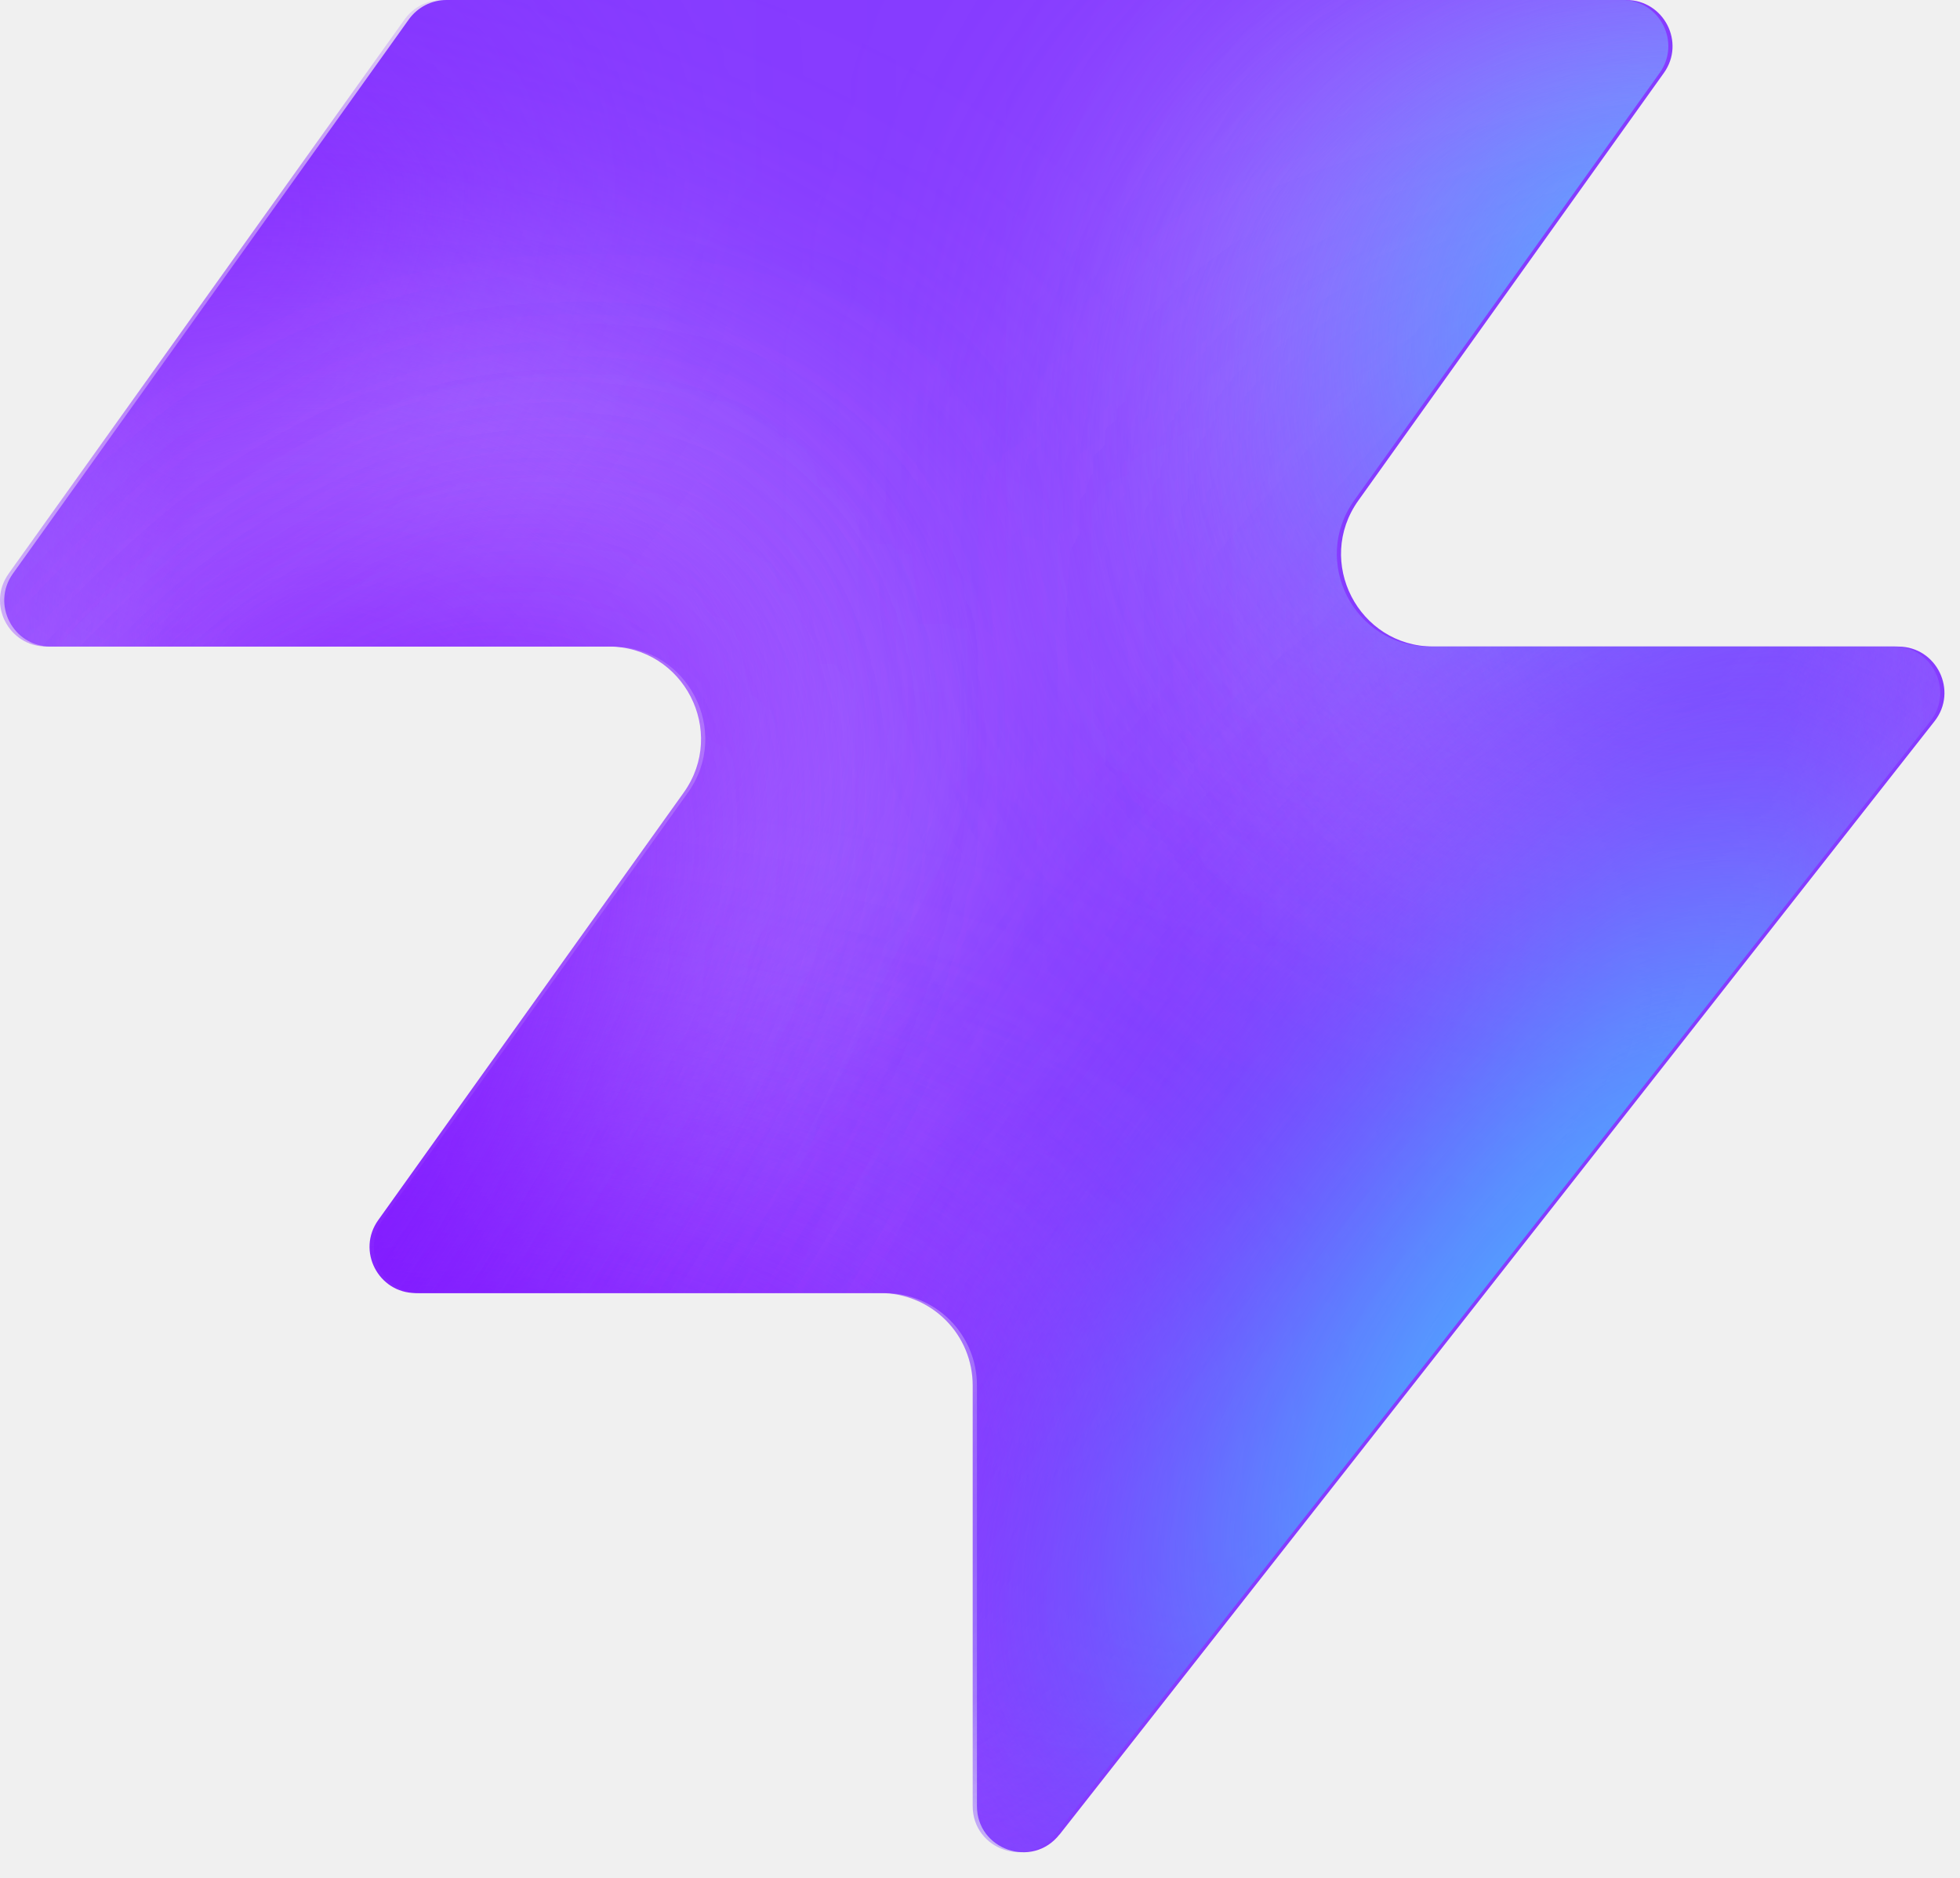
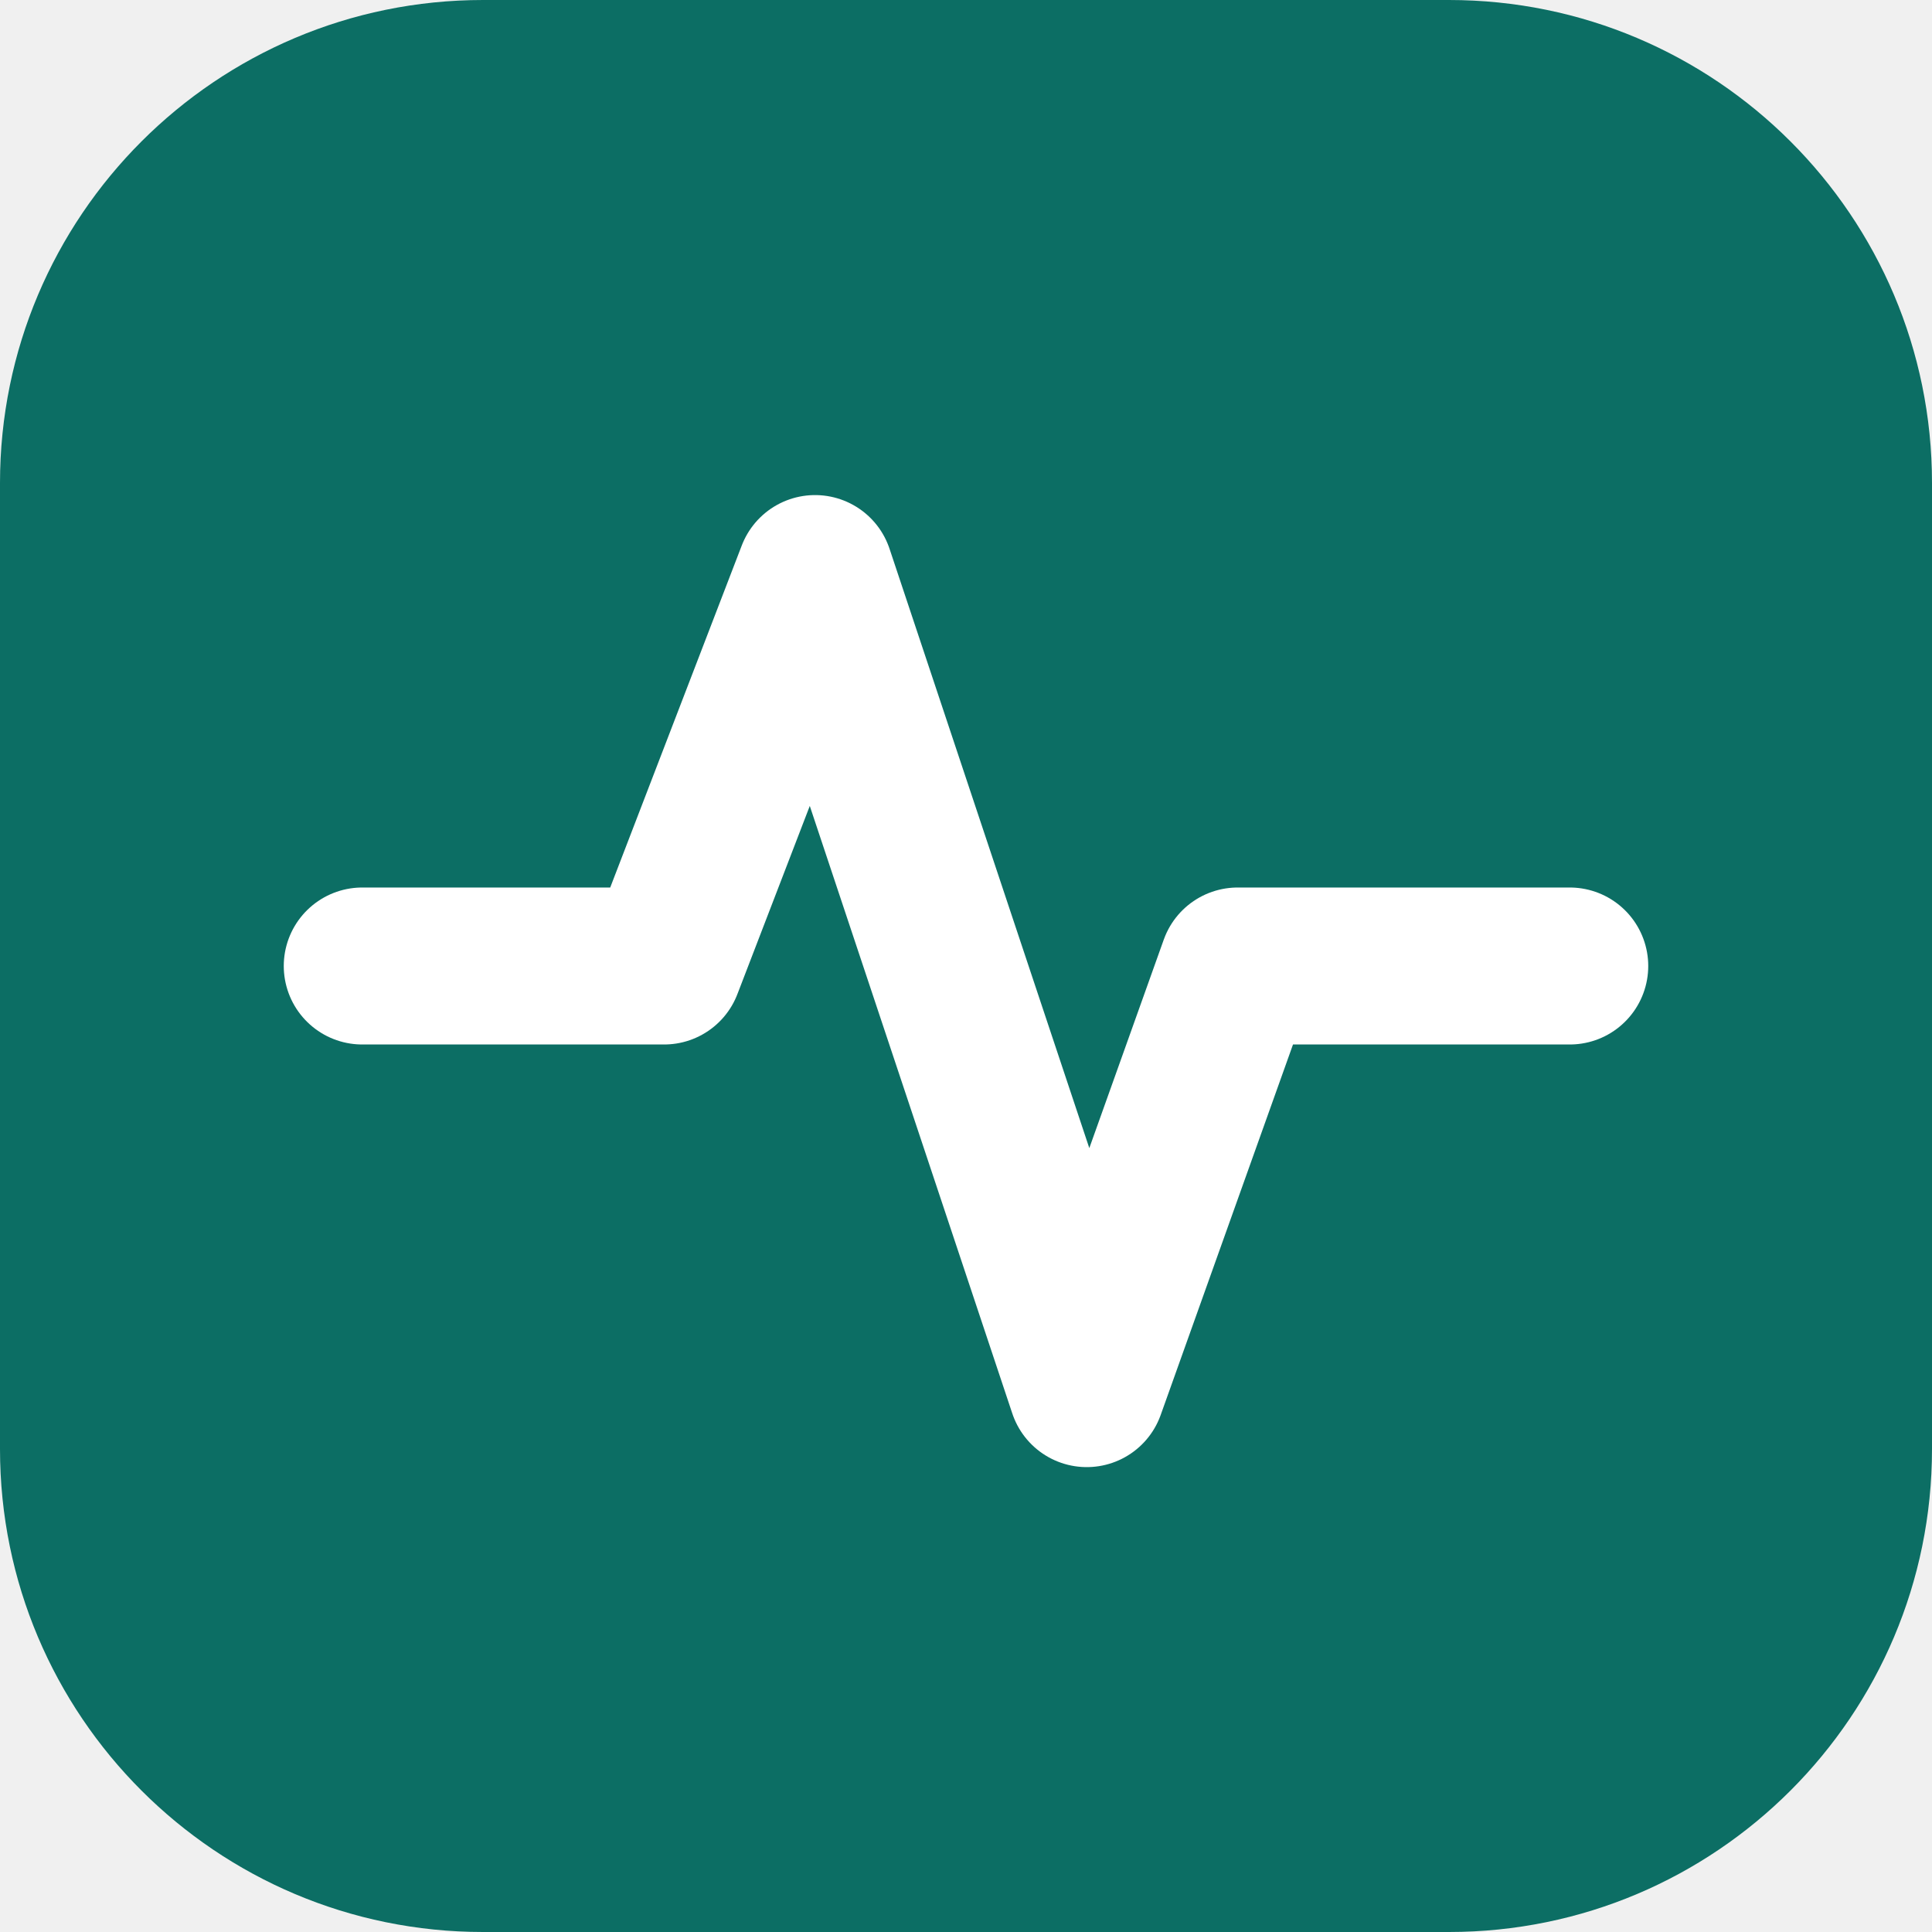
- <svg xmlns="http://www.w3.org/2000/svg" width="48" height="46" fill="none" viewBox="0 0 48 46">
-   <path fill="#863bff" d="M25.946 44.938c-.664.845-2.021.375-2.021-.698V33.937a2.26 2.26 0 0 0-2.262-2.262H10.287c-.92 0-1.456-1.04-.92-1.788l7.48-10.471c1.07-1.497 0-3.578-1.842-3.578H1.237c-.92 0-1.456-1.04-.92-1.788L10.013.474c.214-.297.556-.474.92-.474h28.894c.92 0 1.456 1.04.92 1.788l-7.48 10.471c-1.07 1.498 0 3.579 1.842 3.579h11.377c.943 0 1.473 1.088.89 1.83L25.947 44.94z" style="fill:#863bff;fill:color(display-p3 .525 .23 1);fill-opacity:1" />
-   <mask id="a" width="48" height="46" x="0" y="0" maskUnits="userSpaceOnUse" style="mask-type:alpha">
-     <path fill="#000" d="M25.842 44.938c-.664.844-2.021.375-2.021-.698V33.937a2.26 2.26 0 0 0-2.262-2.262H10.183c-.92 0-1.456-1.04-.92-1.788l7.48-10.471c1.07-1.498 0-3.579-1.842-3.579H1.133c-.92 0-1.456-1.04-.92-1.787L9.91.473c.214-.297.556-.474.92-.474h28.894c.92 0 1.456 1.04.92 1.788l-7.48 10.471c-1.07 1.498 0 3.578 1.842 3.578h11.377c.943 0 1.473 1.088.89 1.832L25.843 44.94z" style="fill:#000;fill-opacity:1" />
-   </mask>
-   <g mask="url(#a)">
-     <g filter="url(#b)">
-       <ellipse cx="5.508" cy="14.704" fill="#ede6ff" rx="5.508" ry="14.704" style="fill:#ede6ff;fill:color(display-p3 .927 .903 1);fill-opacity:1" transform="matrix(.00324 1 1 -.00324 -4.47 31.516)" />
-     </g>
-     <g filter="url(#c)">
-       <ellipse cx="10.399" cy="29.851" fill="#ede6ff" rx="10.399" ry="29.851" style="fill:#ede6ff;fill:color(display-p3 .927 .903 1);fill-opacity:1" transform="matrix(.00324 1 1 -.00324 -39.328 7.883)" />
-     </g>
-     <g filter="url(#d)">
-       <ellipse cx="5.508" cy="30.487" fill="#7e14ff" rx="5.508" ry="30.487" style="fill:#7e14ff;fill:color(display-p3 .492 .077 1);fill-opacity:1" transform="rotate(89.814 -25.913 -14.639)scale(1 -1)" />
-     </g>
-     <g filter="url(#e)">
-       <ellipse cx="5.508" cy="30.599" fill="#7e14ff" rx="5.508" ry="30.599" style="fill:#7e14ff;fill:color(display-p3 .492 .077 1);fill-opacity:1" transform="rotate(89.814 -32.644 -3.334)scale(1 -1)" />
-     </g>
-     <g filter="url(#f)">
-       <ellipse cx="5.508" cy="30.599" fill="#7e14ff" rx="5.508" ry="30.599" style="fill:#7e14ff;fill:color(display-p3 .492 .077 1);fill-opacity:1" transform="matrix(.00324 1 1 -.00324 -34.34 30.47)" />
-     </g>
-     <g filter="url(#g)">
-       <ellipse cx="14.072" cy="22.078" fill="#ede6ff" rx="14.072" ry="22.078" style="fill:#ede6ff;fill:color(display-p3 .927 .903 1);fill-opacity:1" transform="rotate(93.35 24.506 48.493)scale(-1 1)" />
-     </g>
-     <g filter="url(#h)">
-       <ellipse cx="3.47" cy="21.501" fill="#7e14ff" rx="3.47" ry="21.501" style="fill:#7e14ff;fill:color(display-p3 .492 .077 1);fill-opacity:1" transform="rotate(89.009 28.708 47.59)scale(-1 1)" />
-     </g>
-     <g filter="url(#i)">
-       <ellipse cx="3.47" cy="21.501" fill="#7e14ff" rx="3.47" ry="21.501" style="fill:#7e14ff;fill:color(display-p3 .492 .077 1);fill-opacity:1" transform="rotate(89.009 28.708 47.59)scale(-1 1)" />
-     </g>
-     <g filter="url(#j)">
-       <ellipse cx=".387" cy="8.972" fill="#7e14ff" rx="4.407" ry="29.108" style="fill:#7e14ff;fill:color(display-p3 .492 .077 1);fill-opacity:1" transform="rotate(39.51 .387 8.972)" />
-     </g>
-     <g filter="url(#k)">
-       <ellipse cx="47.523" cy="-6.092" fill="#7e14ff" rx="4.407" ry="29.108" style="fill:#7e14ff;fill:color(display-p3 .492 .077 1);fill-opacity:1" transform="rotate(37.892 47.523 -6.092)" />
-     </g>
-     <g filter="url(#l)">
-       <ellipse cx="41.412" cy="6.333" fill="#47bfff" rx="5.971" ry="9.665" style="fill:#47bfff;fill:color(display-p3 .28 .748 1);fill-opacity:1" transform="rotate(37.892 41.412 6.333)" />
-     </g>
-     <g filter="url(#m)">
-       <ellipse cx="-1.879" cy="38.332" fill="#7e14ff" rx="4.407" ry="29.108" style="fill:#7e14ff;fill:color(display-p3 .492 .077 1);fill-opacity:1" transform="rotate(37.892 -1.88 38.332)" />
-     </g>
-     <g filter="url(#n)">
-       <ellipse cx="-1.879" cy="38.332" fill="#7e14ff" rx="4.407" ry="29.108" style="fill:#7e14ff;fill:color(display-p3 .492 .077 1);fill-opacity:1" transform="rotate(37.892 -1.88 38.332)" />
-     </g>
-     <g filter="url(#o)">
-       <ellipse cx="35.651" cy="29.907" fill="#7e14ff" rx="4.407" ry="29.108" style="fill:#7e14ff;fill:color(display-p3 .492 .077 1);fill-opacity:1" transform="rotate(37.892 35.651 29.907)" />
-     </g>
-     <g filter="url(#p)">
-       <ellipse cx="38.418" cy="32.4" fill="#47bfff" rx="5.971" ry="15.297" style="fill:#47bfff;fill:color(display-p3 .28 .748 1);fill-opacity:1" transform="rotate(37.892 38.418 32.4)" />
-     </g>
-   </g>
-   <defs>
-     <filter id="b" width="60.045" height="41.654" x="-19.77" y="16.149" color-interpolation-filters="sRGB" filterUnits="userSpaceOnUse">
-       <feFlood flood-opacity="0" result="BackgroundImageFix" />
-       <feBlend in="SourceGraphic" in2="BackgroundImageFix" result="shape" />
-       <feGaussianBlur result="effect1_foregroundBlur_2002_17158" stdDeviation="7.659" />
-     </filter>
-     <filter id="c" width="90.34" height="51.437" x="-54.613" y="-7.533" color-interpolation-filters="sRGB" filterUnits="userSpaceOnUse">
-       <feFlood flood-opacity="0" result="BackgroundImageFix" />
-       <feBlend in="SourceGraphic" in2="BackgroundImageFix" result="shape" />
-       <feGaussianBlur result="effect1_foregroundBlur_2002_17158" stdDeviation="7.659" />
-     </filter>
-     <filter id="d" width="79.355" height="29.4" x="-49.64" y="2.03" color-interpolation-filters="sRGB" filterUnits="userSpaceOnUse">
-       <feFlood flood-opacity="0" result="BackgroundImageFix" />
-       <feBlend in="SourceGraphic" in2="BackgroundImageFix" result="shape" />
-       <feGaussianBlur result="effect1_foregroundBlur_2002_17158" stdDeviation="4.596" />
-     </filter>
-     <filter id="e" width="79.579" height="29.4" x="-45.045" y="20.029" color-interpolation-filters="sRGB" filterUnits="userSpaceOnUse">
-       <feFlood flood-opacity="0" result="BackgroundImageFix" />
-       <feBlend in="SourceGraphic" in2="BackgroundImageFix" result="shape" />
-       <feGaussianBlur result="effect1_foregroundBlur_2002_17158" stdDeviation="4.596" />
-     </filter>
-     <filter id="f" width="79.579" height="29.4" x="-43.513" y="21.178" color-interpolation-filters="sRGB" filterUnits="userSpaceOnUse">
-       <feFlood flood-opacity="0" result="BackgroundImageFix" />
-       <feBlend in="SourceGraphic" in2="BackgroundImageFix" result="shape" />
-       <feGaussianBlur result="effect1_foregroundBlur_2002_17158" stdDeviation="4.596" />
-     </filter>
-     <filter id="g" width="74.749" height="58.852" x="15.756" y="-17.901" color-interpolation-filters="sRGB" filterUnits="userSpaceOnUse">
-       <feFlood flood-opacity="0" result="BackgroundImageFix" />
-       <feBlend in="SourceGraphic" in2="BackgroundImageFix" result="shape" />
-       <feGaussianBlur result="effect1_foregroundBlur_2002_17158" stdDeviation="7.659" />
-     </filter>
-     <filter id="h" width="61.377" height="25.362" x="23.548" y="2.284" color-interpolation-filters="sRGB" filterUnits="userSpaceOnUse">
-       <feFlood flood-opacity="0" result="BackgroundImageFix" />
-       <feBlend in="SourceGraphic" in2="BackgroundImageFix" result="shape" />
-       <feGaussianBlur result="effect1_foregroundBlur_2002_17158" stdDeviation="4.596" />
-     </filter>
-     <filter id="i" width="61.377" height="25.362" x="23.548" y="2.284" color-interpolation-filters="sRGB" filterUnits="userSpaceOnUse">
-       <feFlood flood-opacity="0" result="BackgroundImageFix" />
-       <feBlend in="SourceGraphic" in2="BackgroundImageFix" result="shape" />
-       <feGaussianBlur result="effect1_foregroundBlur_2002_17158" stdDeviation="4.596" />
-     </filter>
-     <filter id="j" width="56.045" height="63.649" x="-27.636" y="-22.853" color-interpolation-filters="sRGB" filterUnits="userSpaceOnUse">
-       <feFlood flood-opacity="0" result="BackgroundImageFix" />
-       <feBlend in="SourceGraphic" in2="BackgroundImageFix" result="shape" />
-       <feGaussianBlur result="effect1_foregroundBlur_2002_17158" stdDeviation="4.596" />
-     </filter>
-     <filter id="k" width="54.814" height="64.646" x="20.116" y="-38.415" color-interpolation-filters="sRGB" filterUnits="userSpaceOnUse">
-       <feFlood flood-opacity="0" result="BackgroundImageFix" />
-       <feBlend in="SourceGraphic" in2="BackgroundImageFix" result="shape" />
-       <feGaussianBlur result="effect1_foregroundBlur_2002_17158" stdDeviation="4.596" />
-     </filter>
-     <filter id="l" width="33.541" height="35.313" x="24.641" y="-11.323" color-interpolation-filters="sRGB" filterUnits="userSpaceOnUse">
-       <feFlood flood-opacity="0" result="BackgroundImageFix" />
-       <feBlend in="SourceGraphic" in2="BackgroundImageFix" result="shape" />
-       <feGaussianBlur result="effect1_foregroundBlur_2002_17158" stdDeviation="4.596" />
-     </filter>
-     <filter id="m" width="54.814" height="64.646" x="-29.286" y="6.009" color-interpolation-filters="sRGB" filterUnits="userSpaceOnUse">
-       <feFlood flood-opacity="0" result="BackgroundImageFix" />
-       <feBlend in="SourceGraphic" in2="BackgroundImageFix" result="shape" />
-       <feGaussianBlur result="effect1_foregroundBlur_2002_17158" stdDeviation="4.596" />
-     </filter>
-     <filter id="n" width="54.814" height="64.646" x="-29.286" y="6.009" color-interpolation-filters="sRGB" filterUnits="userSpaceOnUse">
-       <feFlood flood-opacity="0" result="BackgroundImageFix" />
-       <feBlend in="SourceGraphic" in2="BackgroundImageFix" result="shape" />
-       <feGaussianBlur result="effect1_foregroundBlur_2002_17158" stdDeviation="4.596" />
-     </filter>
-     <filter id="o" width="54.814" height="64.646" x="8.244" y="-2.416" color-interpolation-filters="sRGB" filterUnits="userSpaceOnUse">
-       <feFlood flood-opacity="0" result="BackgroundImageFix" />
-       <feBlend in="SourceGraphic" in2="BackgroundImageFix" result="shape" />
-       <feGaussianBlur result="effect1_foregroundBlur_2002_17158" stdDeviation="4.596" />
-     </filter>
-     <filter id="p" width="39.409" height="43.623" x="18.713" y="10.588" color-interpolation-filters="sRGB" filterUnits="userSpaceOnUse">
-       <feFlood flood-opacity="0" result="BackgroundImageFix" />
-       <feBlend in="SourceGraphic" in2="BackgroundImageFix" result="shape" />
-       <feGaussianBlur result="effect1_foregroundBlur_2002_17158" stdDeviation="4.596" />
-     </filter>
-   </defs>
+ <svg xmlns="http://www.w3.org/2000/svg" viewBox="0 0 32 32">
+   <rect width="32" height="32" rx="8" fill="#0c6e64" />
+   <path d="M6 16h5l2.5-6.5L18 23l2.5-7H26" fill="none" stroke="#fff" stroke-width="2.6" stroke-linecap="round" stroke-linejoin="round" />
</svg>
